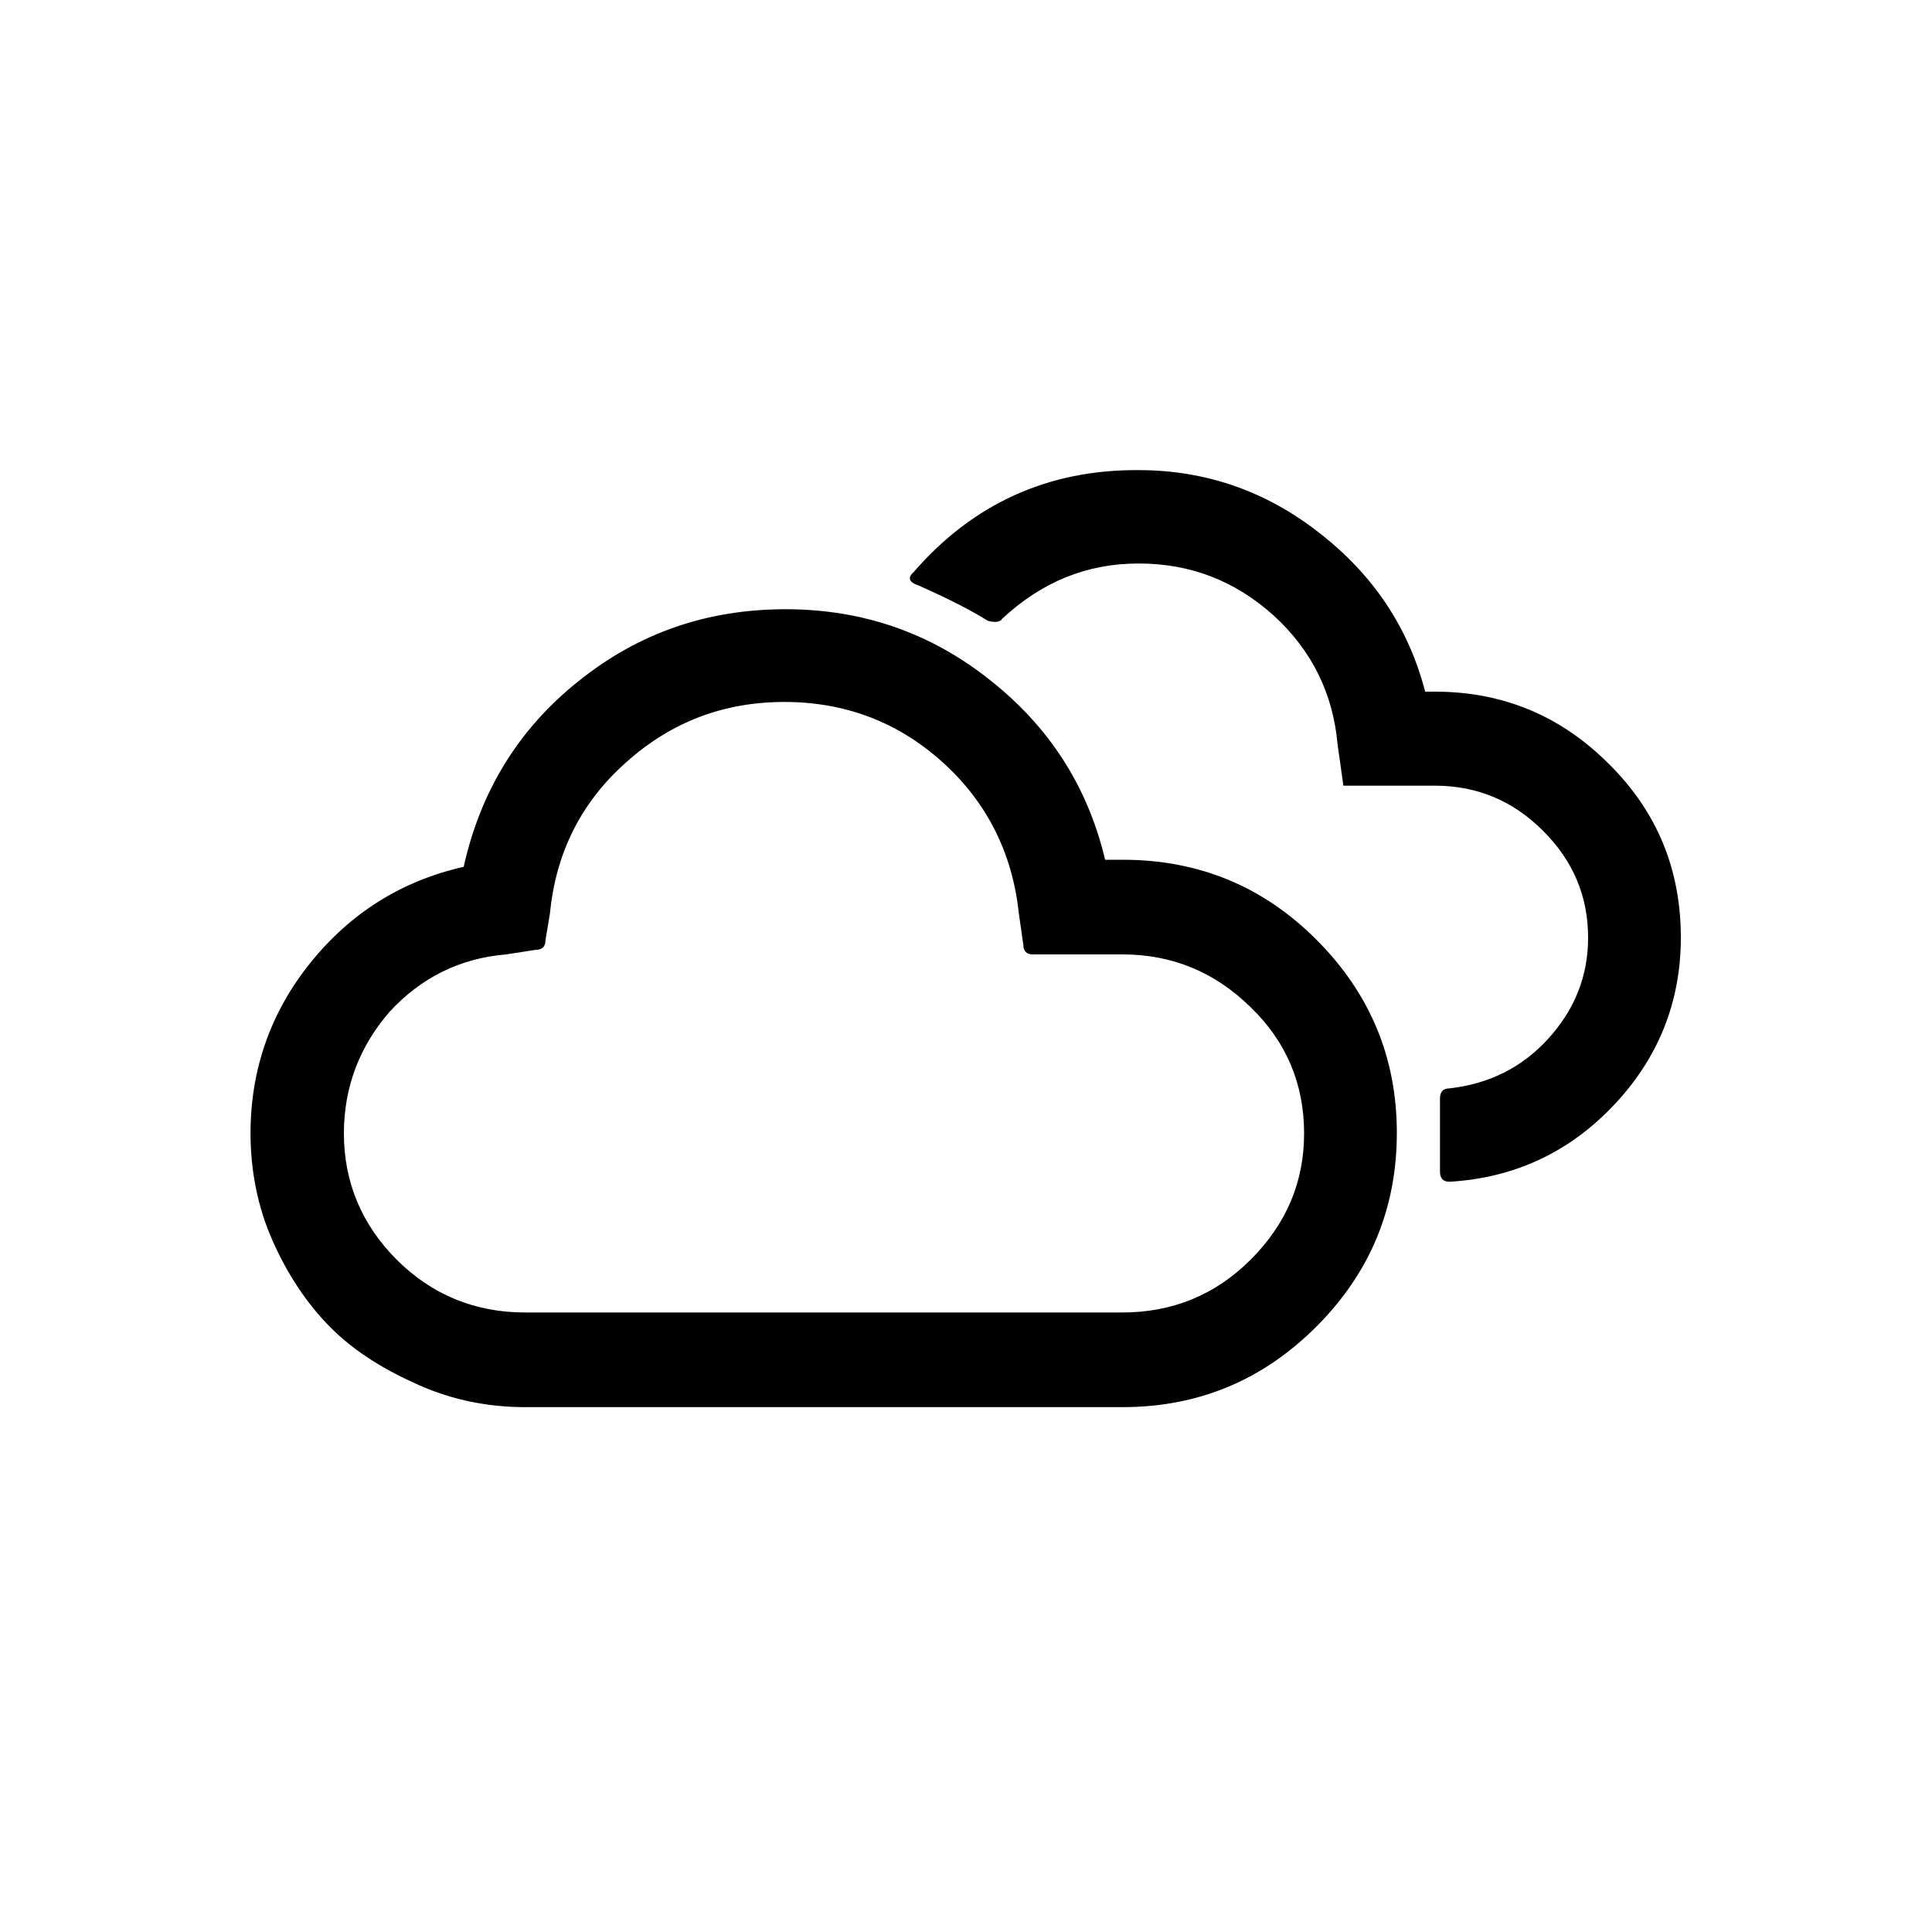
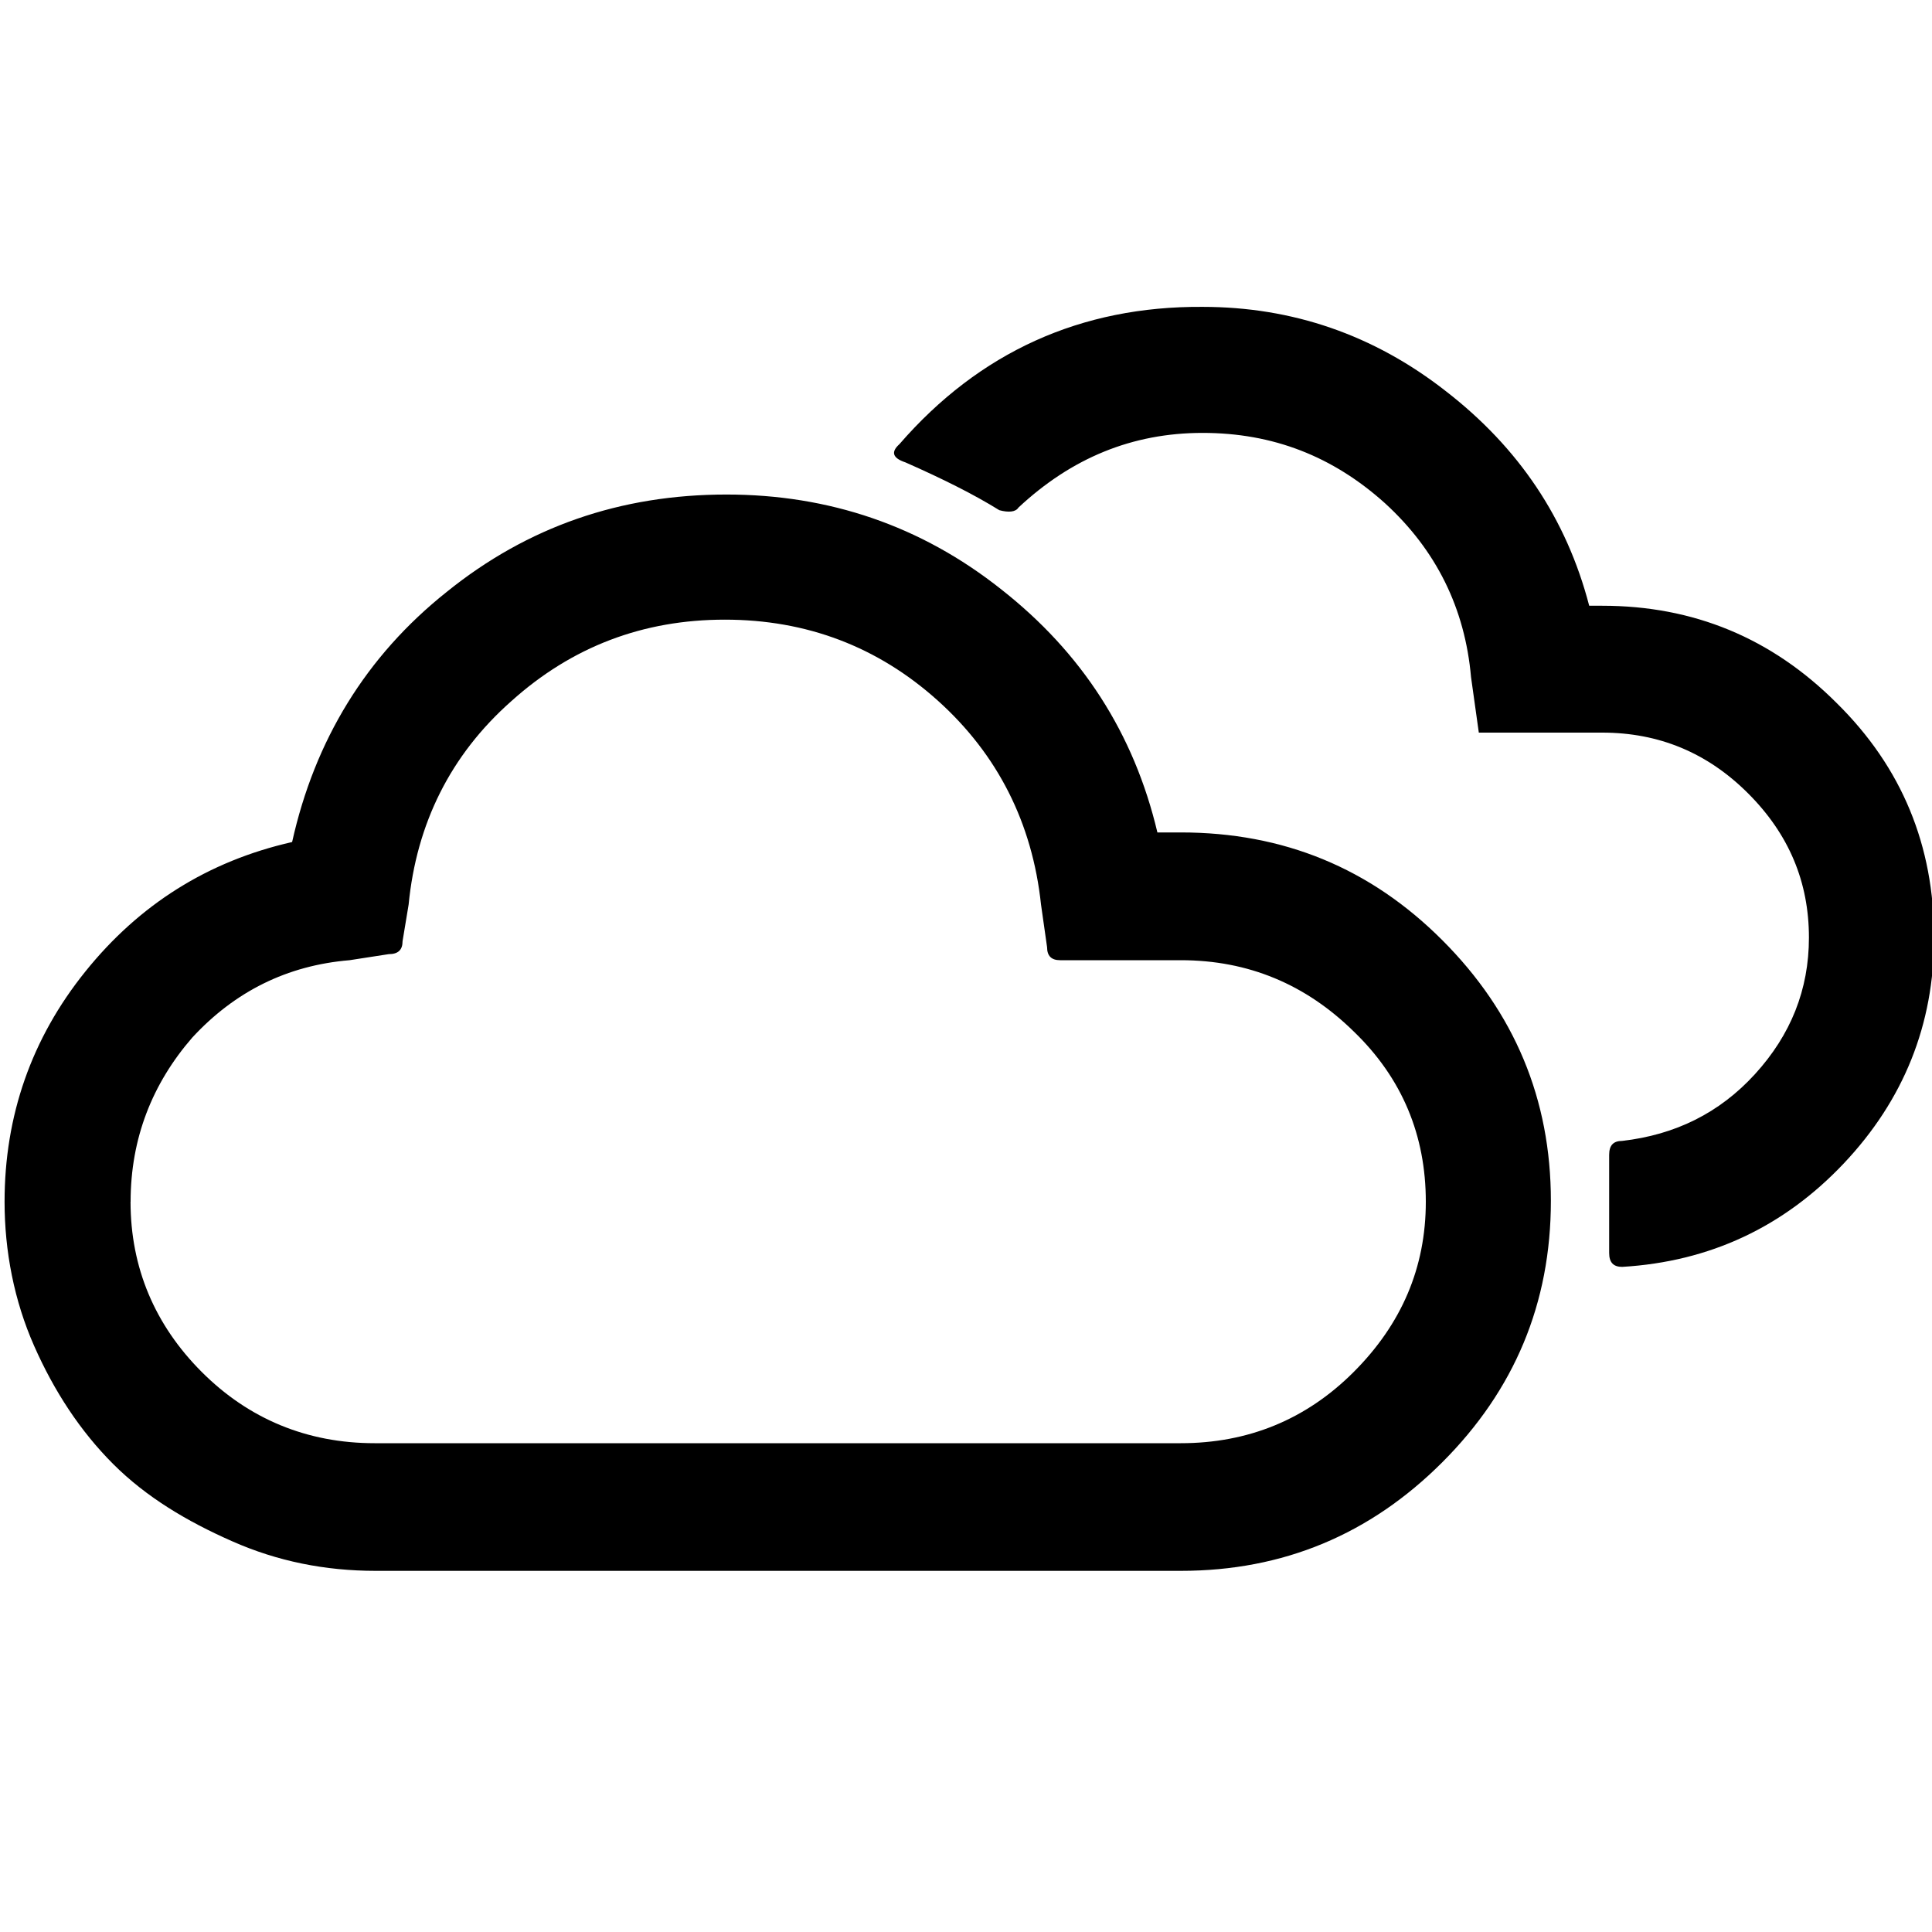
- <svg xmlns="http://www.w3.org/2000/svg" version="1.1" id="Layer_1" x="0px" y="0px" viewBox="0 0 30 30" style="enable-background:new 0 0 30 30;" xml:space="preserve">
-   <path d="M3.89,17.6c0-0.99,0.31-1.88,0.93-2.65s1.41-1.27,2.38-1.49c0.26-1.17,0.85-2.14,1.78-2.88c0.93-0.75,2-1.12,3.22-1.12  c1.18,0,2.24,0.36,3.16,1.09c0.93,0.73,1.53,1.66,1.8,2.8h0.27c1.18,0,2.18,0.41,3.01,1.24s1.25,1.83,1.25,3  c0,1.18-0.42,2.18-1.25,3.01s-1.83,1.25-3.01,1.25H8.16c-0.58,0-1.13-0.11-1.65-0.34S5.52,21,5.14,20.62  c-0.38-0.38-0.68-0.84-0.91-1.36S3.89,18.17,3.89,17.6z M5.34,17.6c0,0.76,0.28,1.42,0.82,1.96s1.21,0.82,1.99,0.82h9.28  c0.77,0,1.44-0.27,1.99-0.82c0.55-0.55,0.83-1.2,0.83-1.96c0-0.76-0.27-1.42-0.83-1.96c-0.55-0.54-1.21-0.82-1.99-0.82h-1.39  c-0.1,0-0.15-0.05-0.15-0.15l-0.07-0.49c-0.1-0.94-0.5-1.73-1.19-2.35s-1.51-0.93-2.45-0.93c-0.94,0-1.76,0.31-2.46,0.94  c-0.7,0.62-1.09,1.41-1.18,2.34l-0.07,0.42c0,0.1-0.05,0.15-0.16,0.15l-0.45,0.07c-0.72,0.06-1.32,0.36-1.81,0.89  C5.59,16.24,5.34,16.87,5.34,17.6z M14.19,8.88c-0.1,0.09-0.08,0.16,0.07,0.21c0.43,0.19,0.79,0.37,1.08,0.55  c0.11,0.03,0.19,0.02,0.22-0.03c0.61-0.57,1.31-0.86,2.12-0.86c0.81,0,1.5,0.27,2.1,0.81c0.59,0.54,0.92,1.21,0.99,2l0.09,0.64h1.42  c0.65,0,1.21,0.23,1.68,0.7c0.47,0.47,0.7,1.02,0.7,1.66c0,0.6-0.21,1.12-0.62,1.57s-0.92,0.7-1.53,0.77c-0.1,0-0.15,0.05-0.15,0.16  v1.13c0,0.11,0.05,0.16,0.15,0.16c1.01-0.06,1.86-0.46,2.55-1.19s1.04-1.6,1.04-2.6c0-1.06-0.37-1.96-1.12-2.7  c-0.75-0.75-1.65-1.12-2.7-1.12h-0.15c-0.26-1-0.81-1.82-1.65-2.47c-0.83-0.65-1.77-0.97-2.8-0.97C16.28,7.29,15.11,7.82,14.19,8.88  z" />
+ <svg xmlns="http://www.w3.org/2000/svg" xml:space="preserve" style="enable-background:new 0 0 30 30;" viewBox="0 0 30 30" y="0px" x="0px" id="Layer_1" version="1.1">
+   <defs id="defs7" />
+   <path style="stroke-width:1.349" id="path2" d="m 0.071,18.66 c 0,-1.335 0.418,-2.536 1.255,-3.575 C 2.162,14.046 3.228,13.372 4.536,13.075 4.887,11.497 5.683,10.188 6.938,9.19 8.192,8.178 9.636,7.679 11.281,7.679 c 1.592,0 3.022,0.486 4.263,1.47 1.255,0.985 2.064,2.239 2.428,3.777 h 0.364 c 1.592,0 2.941,0.553 4.06,1.673 1.12,1.12 1.686,2.469 1.686,4.047 0,1.592 -0.567,2.941 -1.686,4.06 -1.12,1.12 -2.469,1.686 -4.06,1.686 H 5.832 c -0.782,0 -1.524,-0.148 -2.226,-0.459 C 2.904,23.624 2.27,23.246 1.758,22.734 1.245,22.221 0.84,21.601 0.53,20.899 0.22,20.198 0.071,19.429 0.071,18.66 Z m 1.956,0 c 0,1.025 0.378,1.916 1.106,2.644 0.728,0.728 1.632,1.106 2.684,1.106 H 18.336 c 1.039,0 1.943,-0.364 2.684,-1.106 0.742,-0.742 1.12,-1.619 1.12,-2.644 0,-1.025 -0.364,-1.916 -1.12,-2.644 -0.742,-0.728 -1.632,-1.106 -2.684,-1.106 h -1.875 c -0.135,0 -0.202,-0.067 -0.202,-0.202 l -0.094,-0.661 c -0.135,-1.268 -0.674,-2.334 -1.605,-3.17 -0.931,-0.836 -2.037,-1.255 -3.305,-1.255 -1.268,0 -2.374,0.418 -3.318,1.268 -0.944,0.836 -1.47,1.902 -1.592,3.157 l -0.094,0.567 c 0,0.135 -0.067,0.202 -0.216,0.202 l -0.607,0.094 c -0.971,0.081 -1.781,0.486 -2.442,1.201 -0.621,0.715 -0.958,1.565 -0.958,2.55 z M 13.966,6.897 c -0.135,0.121 -0.108,0.216 0.094,0.283 0.58,0.256 1.066,0.499 1.457,0.742 0.148,0.04 0.256,0.027 0.297,-0.04 0.823,-0.769 1.767,-1.16 2.86,-1.16 1.093,0 2.023,0.364 2.833,1.093 0.796,0.728 1.241,1.632 1.335,2.698 l 0.121,0.863 h 1.916 c 0.877,0 1.632,0.31 2.266,0.944 0.634,0.634 0.944,1.376 0.944,2.239 0,0.809 -0.283,1.511 -0.836,2.118 -0.553,0.607 -1.241,0.944 -2.064,1.039 -0.135,0 -0.202,0.067 -0.202,0.216 v 1.524 c 0,0.148 0.067,0.216 0.202,0.216 1.362,-0.081 2.509,-0.621 3.44,-1.605 0.931,-0.985 1.403,-2.158 1.403,-3.507 0,-1.43 -0.499,-2.644 -1.511,-3.642 C 27.509,9.905 26.295,9.406 24.879,9.406 H 24.677 C 24.326,8.057 23.584,6.951 22.451,6.074 21.331,5.197 20.063,4.765 18.674,4.765 16.785,4.752 15.207,5.467 13.966,6.897 Z" />
</svg>
